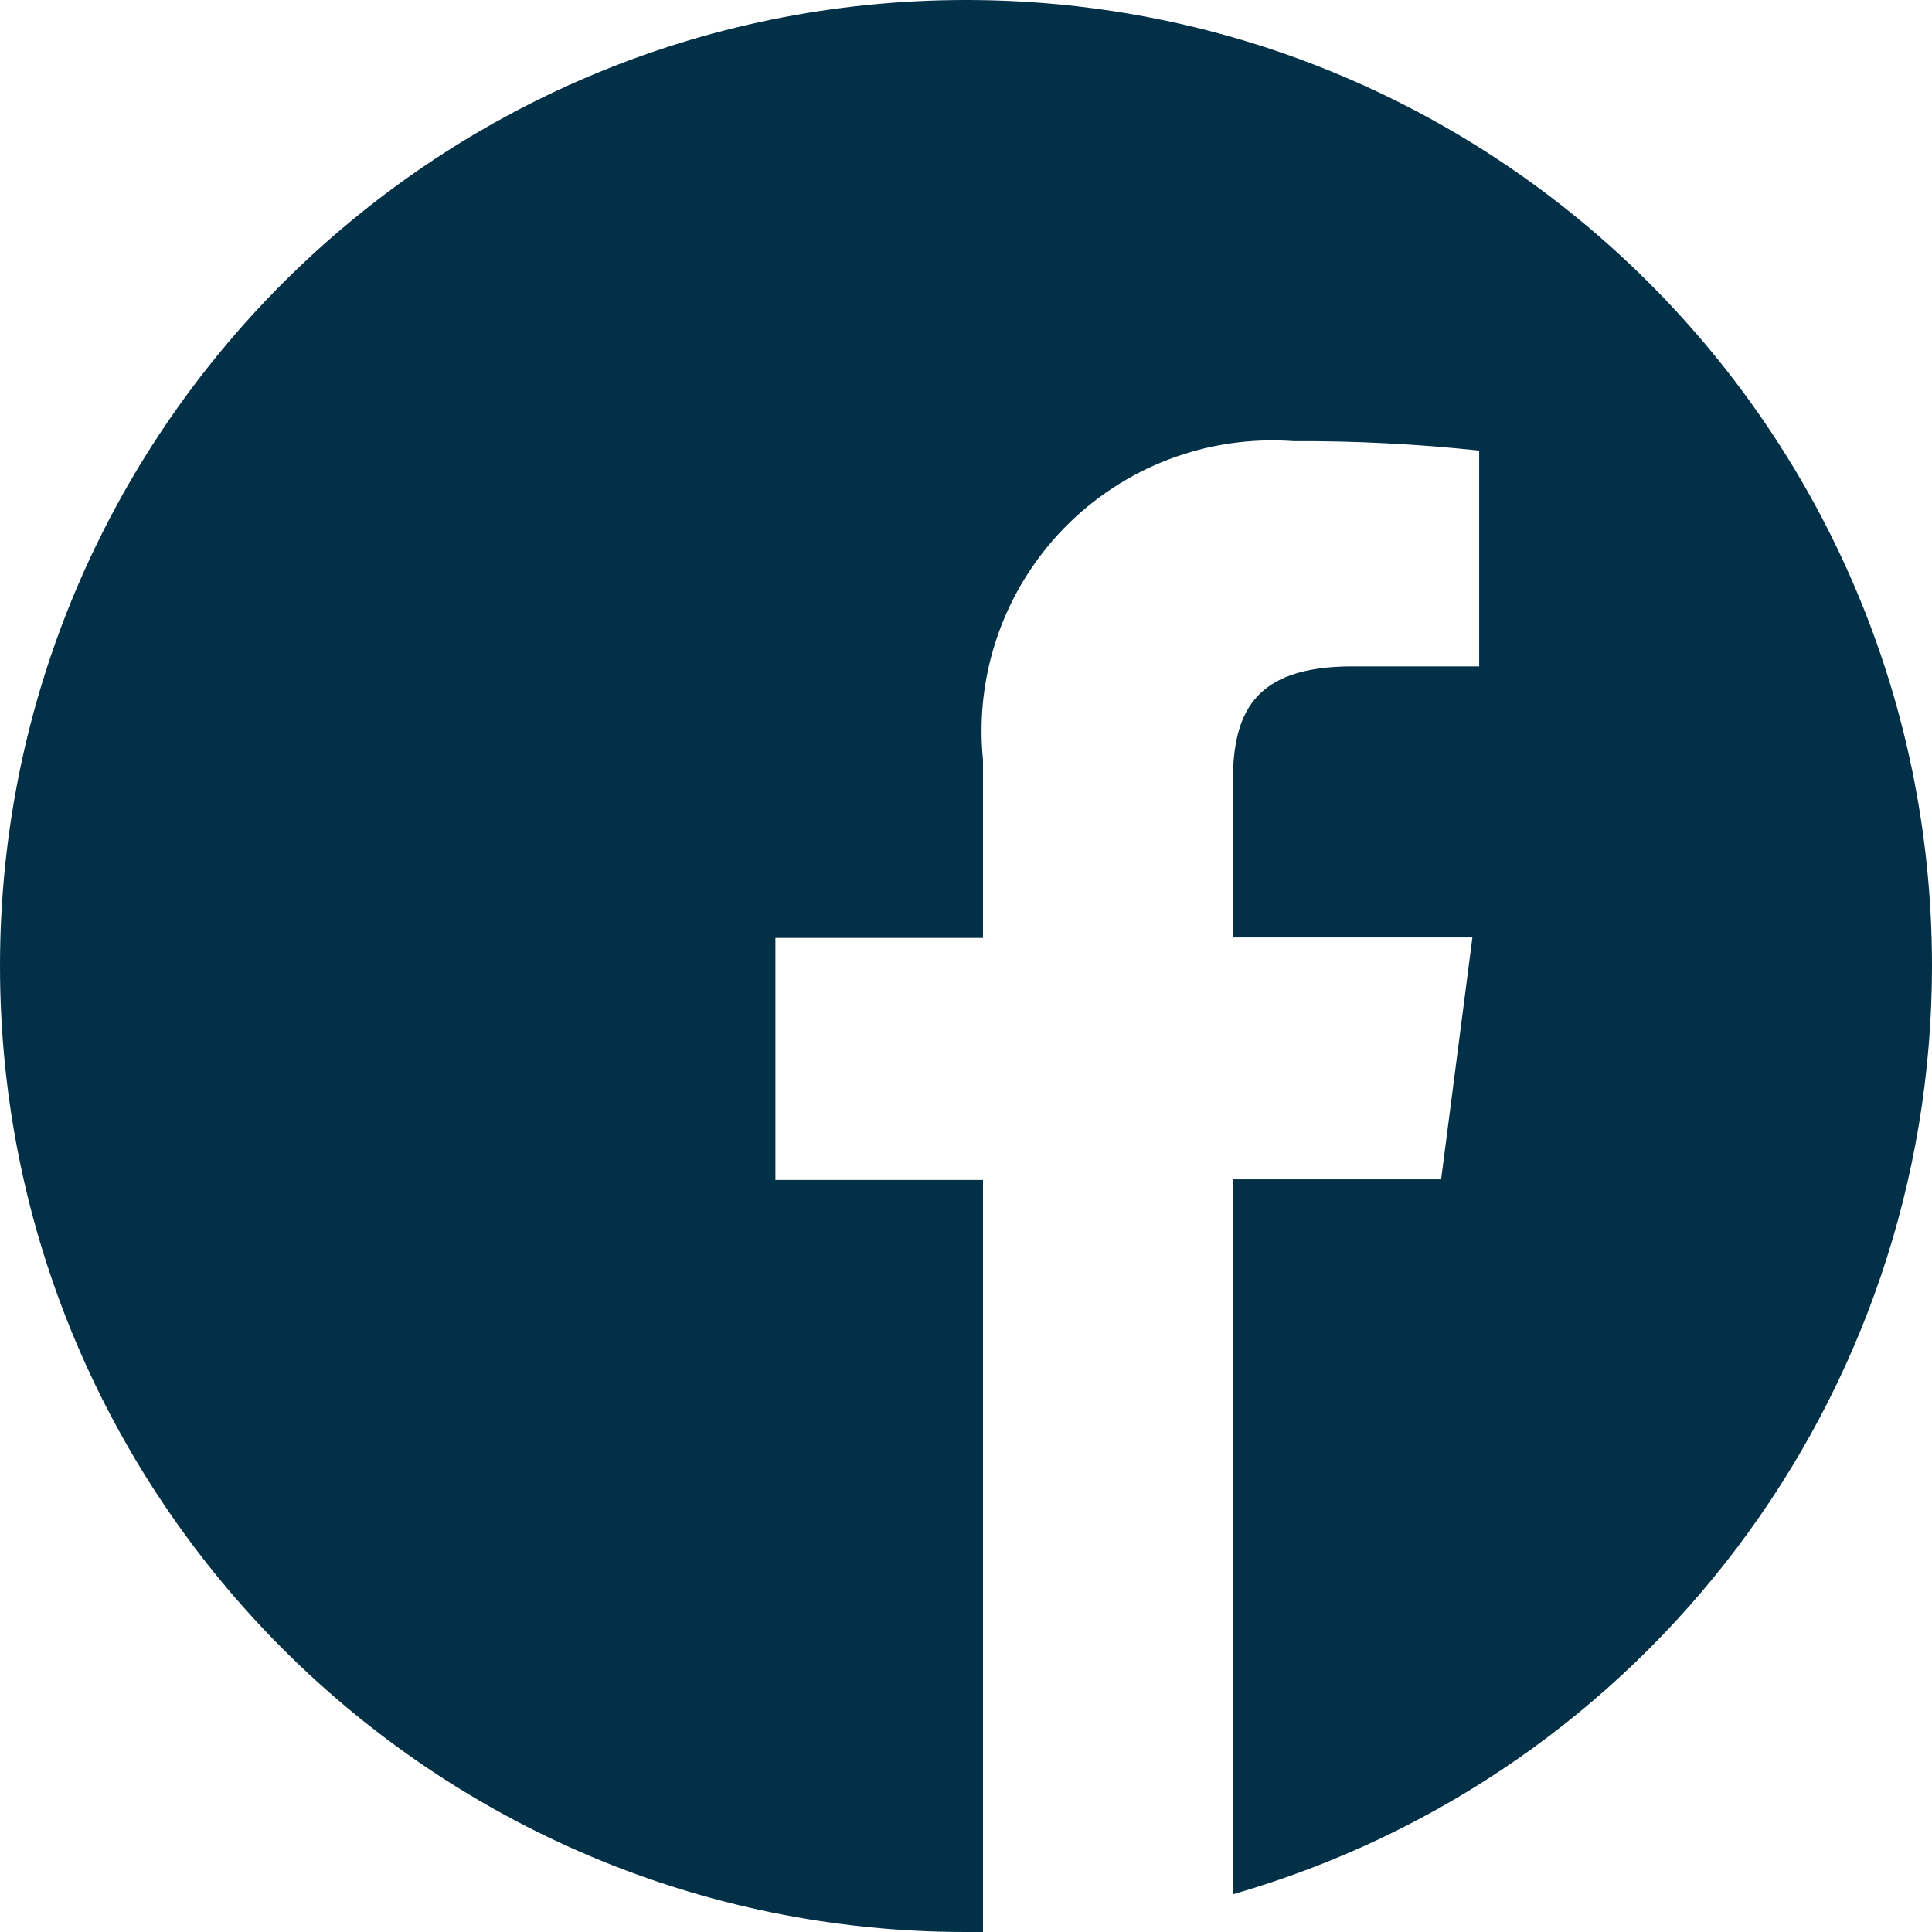
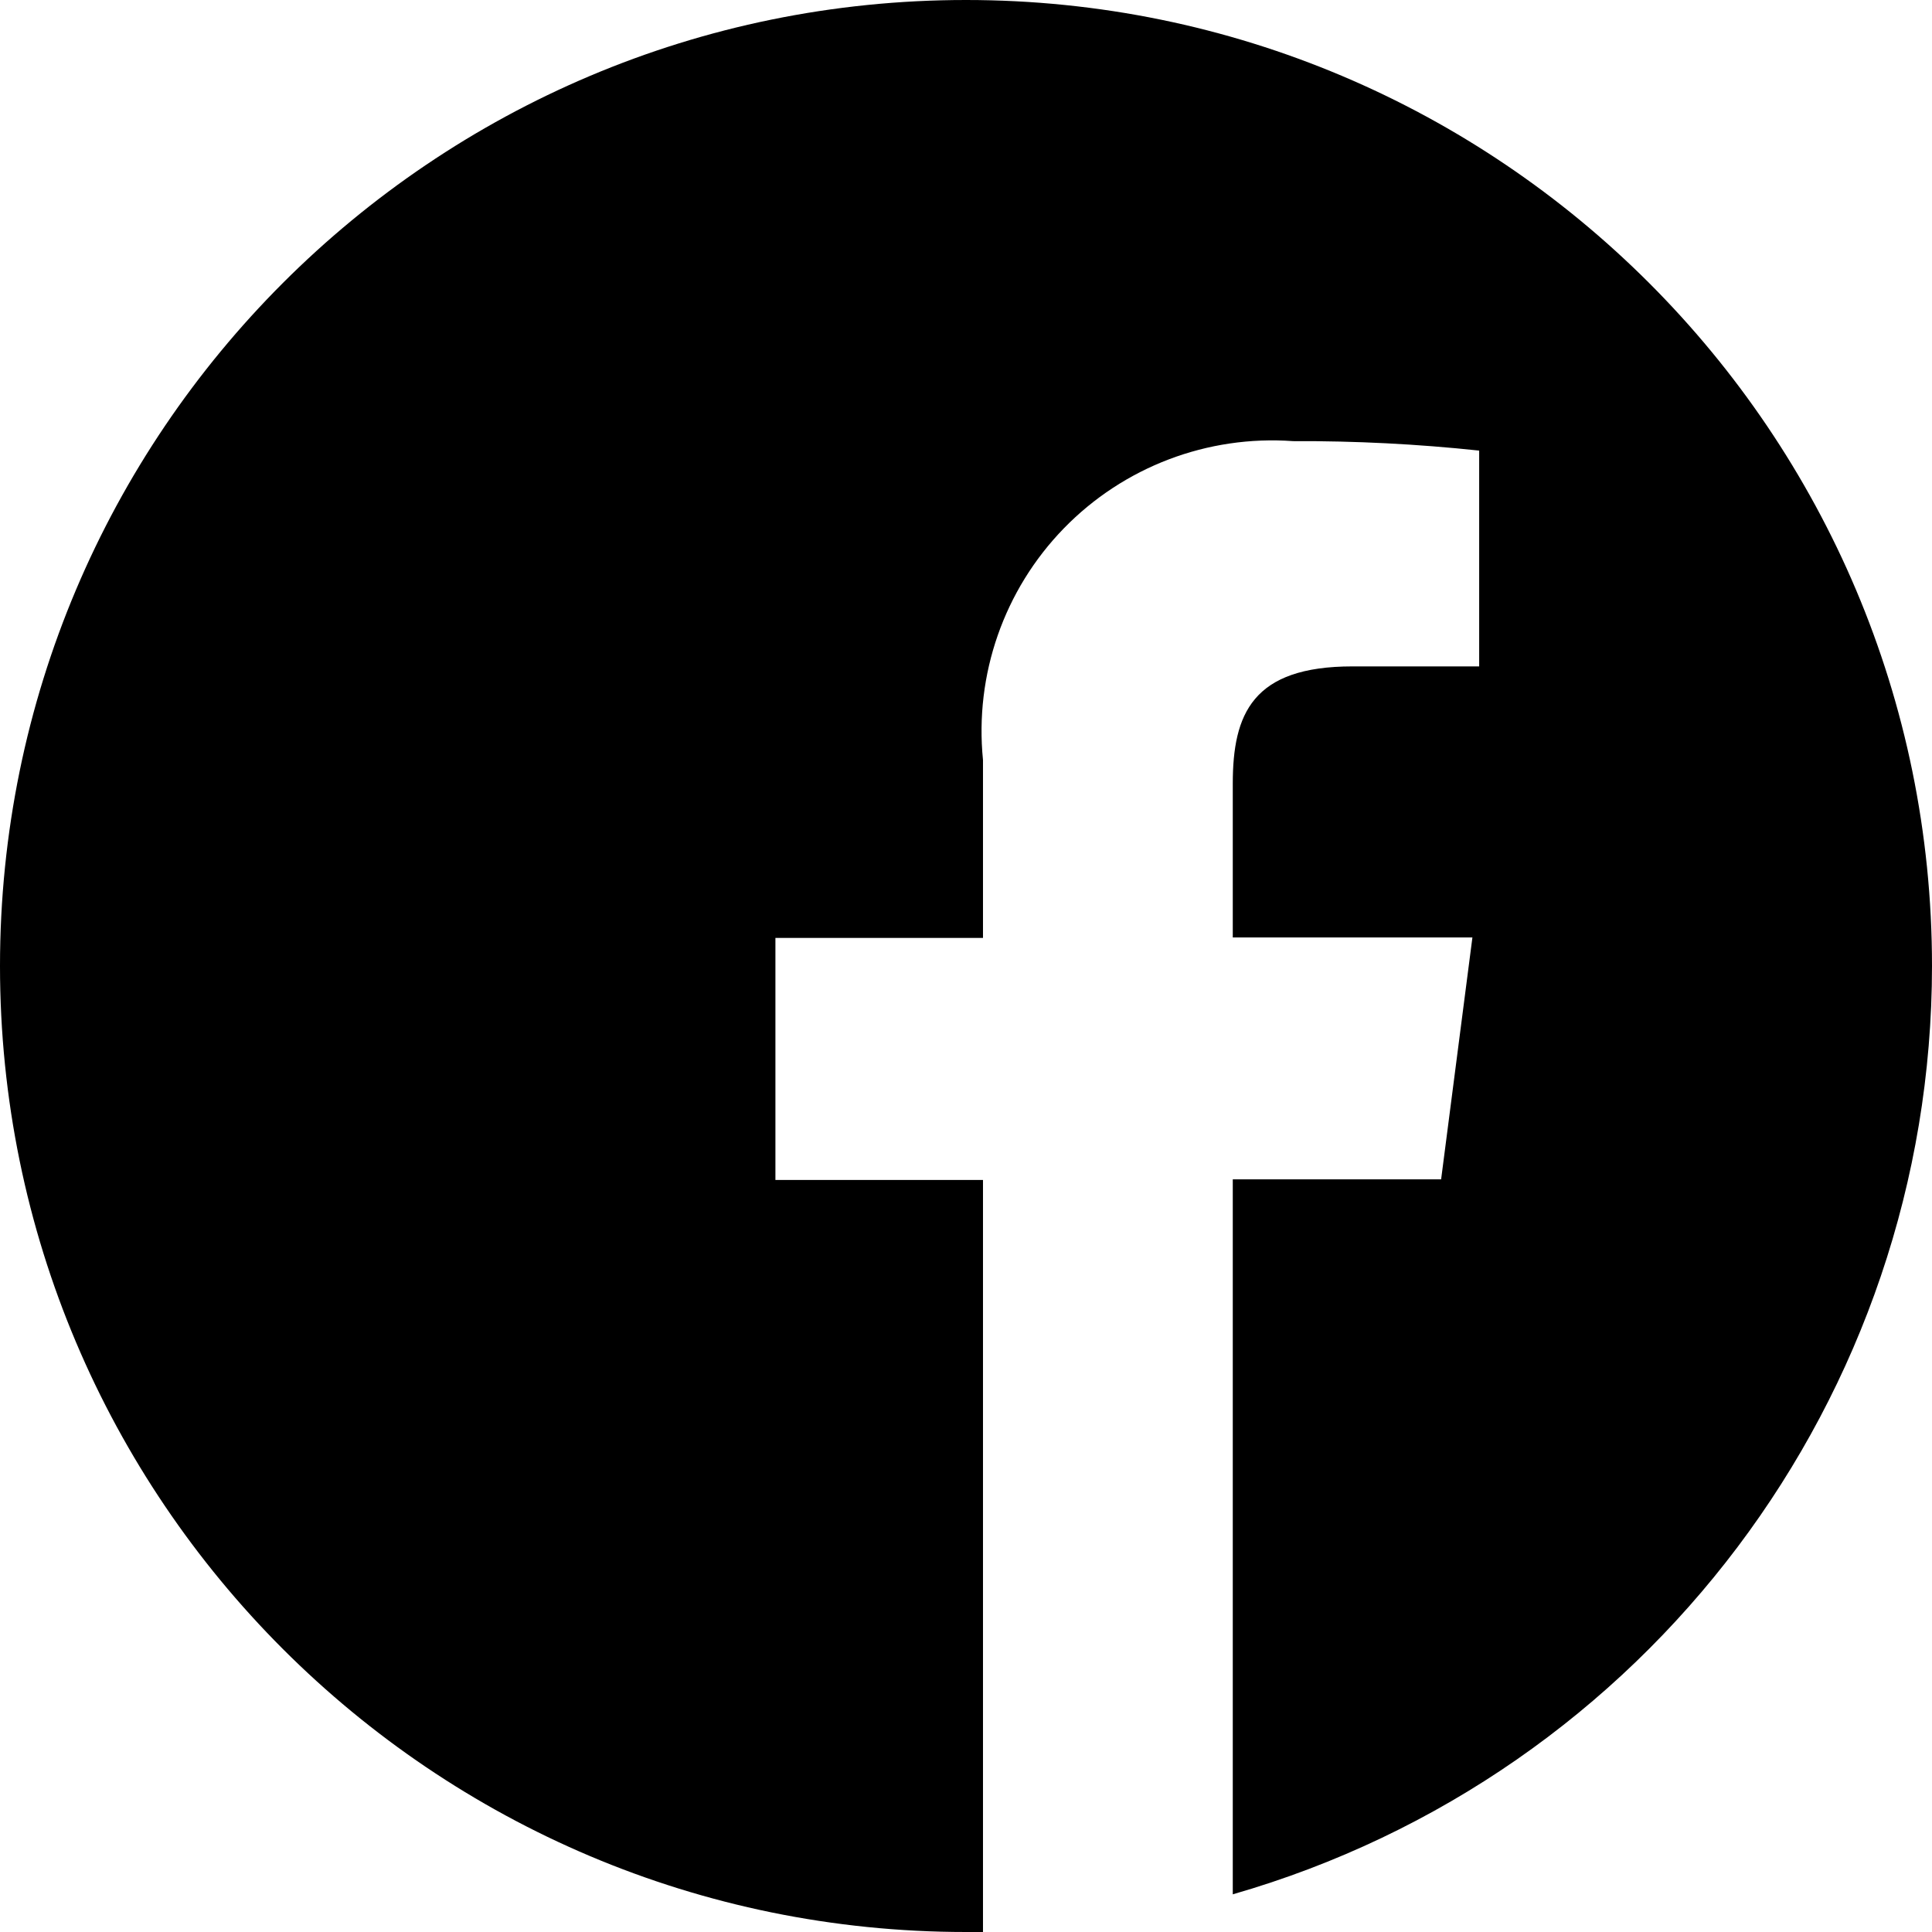
<svg xmlns="http://www.w3.org/2000/svg" width="25.13" height="25.13" viewBox="0 0 25.13 25.13">
-   <path id="facebook" d="M25.13,12.565A12.565,12.565,0,1,0,12.565,25.13c.074,0,.147,0,.221,0V15.348h-2.7V12.2h2.7V9.885A3.78,3.78,0,0,1,16.82,5.738a21.929,21.929,0,0,1,2.42.123V8.668H17.591c-1.3,0-1.556.618-1.556,1.526v2h3.117l-.407,3.146H16.035v9.3A12.569,12.569,0,0,0,25.13,12.565Z" fill="#023047" />
+   <path id="facebook" d="M25.13,12.565A12.565,12.565,0,1,0,12.565,25.13c.074,0,.147,0,.221,0V15.348h-2.7V12.2h2.7V9.885A3.78,3.78,0,0,1,16.82,5.738a21.929,21.929,0,0,1,2.42.123V8.668H17.591c-1.3,0-1.556.618-1.556,1.526v2h3.117l-.407,3.146H16.035v9.3A12.569,12.569,0,0,0,25.13,12.565Z" fill="current" />
</svg>
